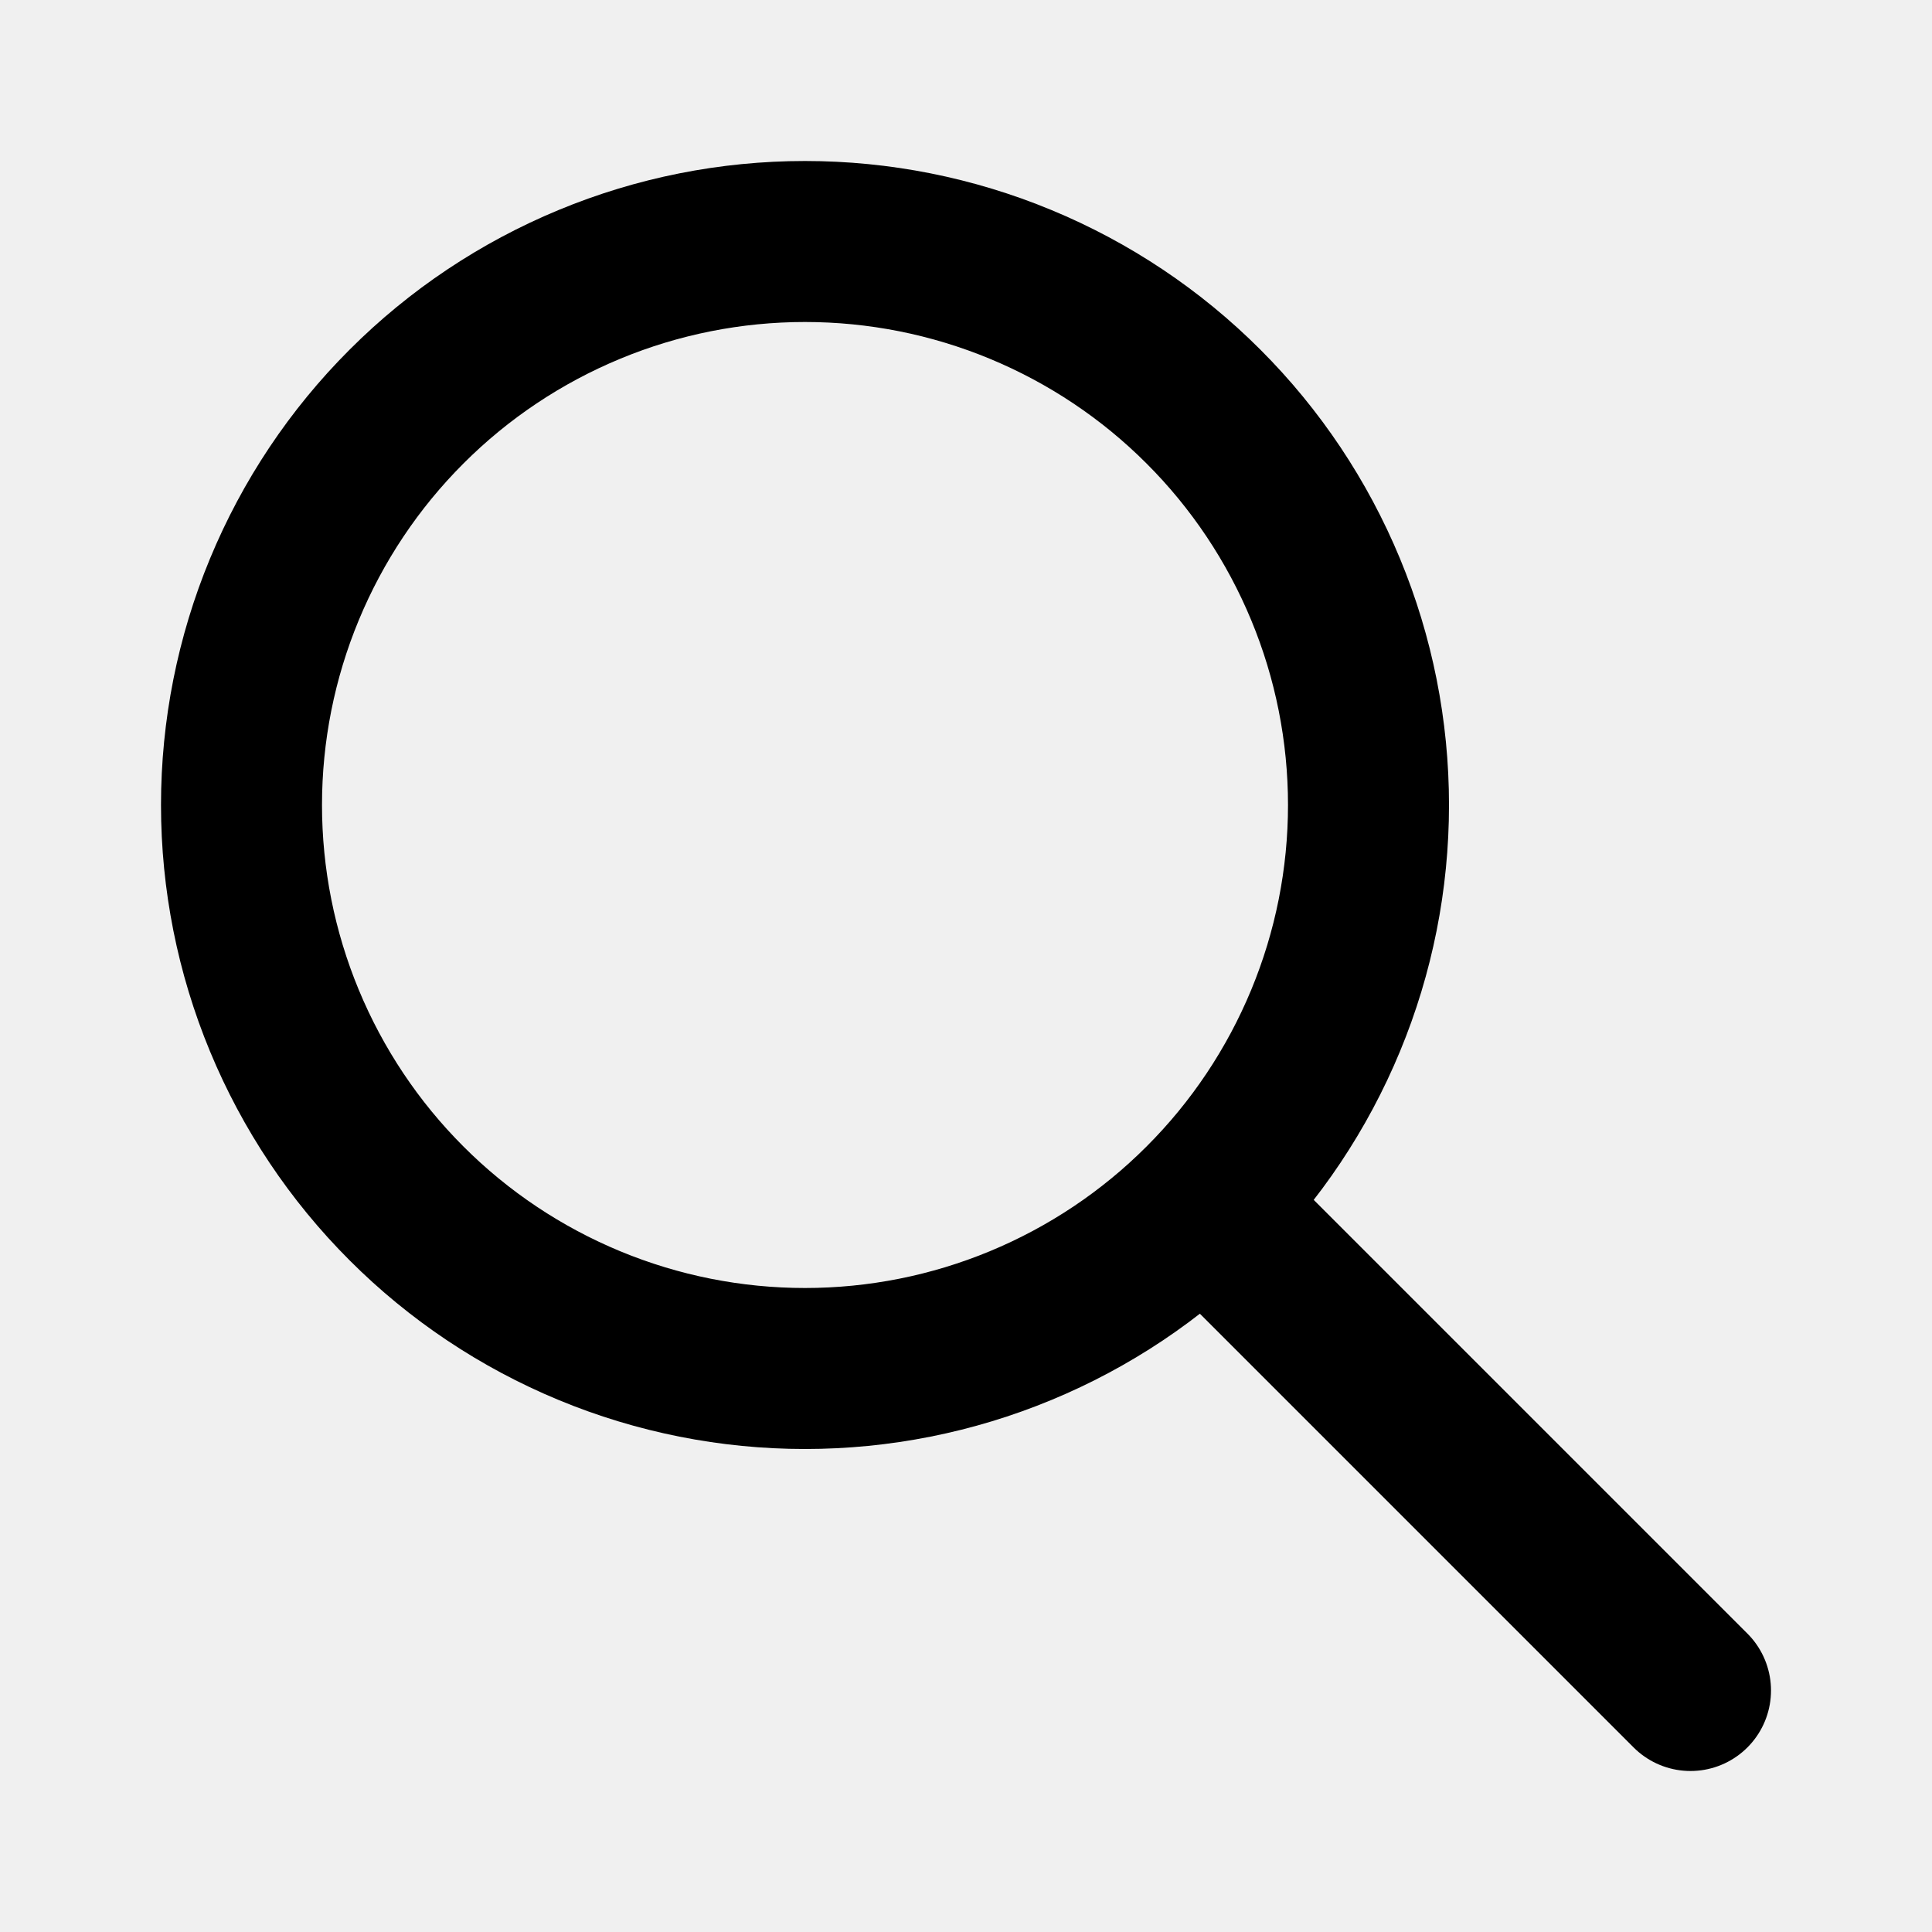
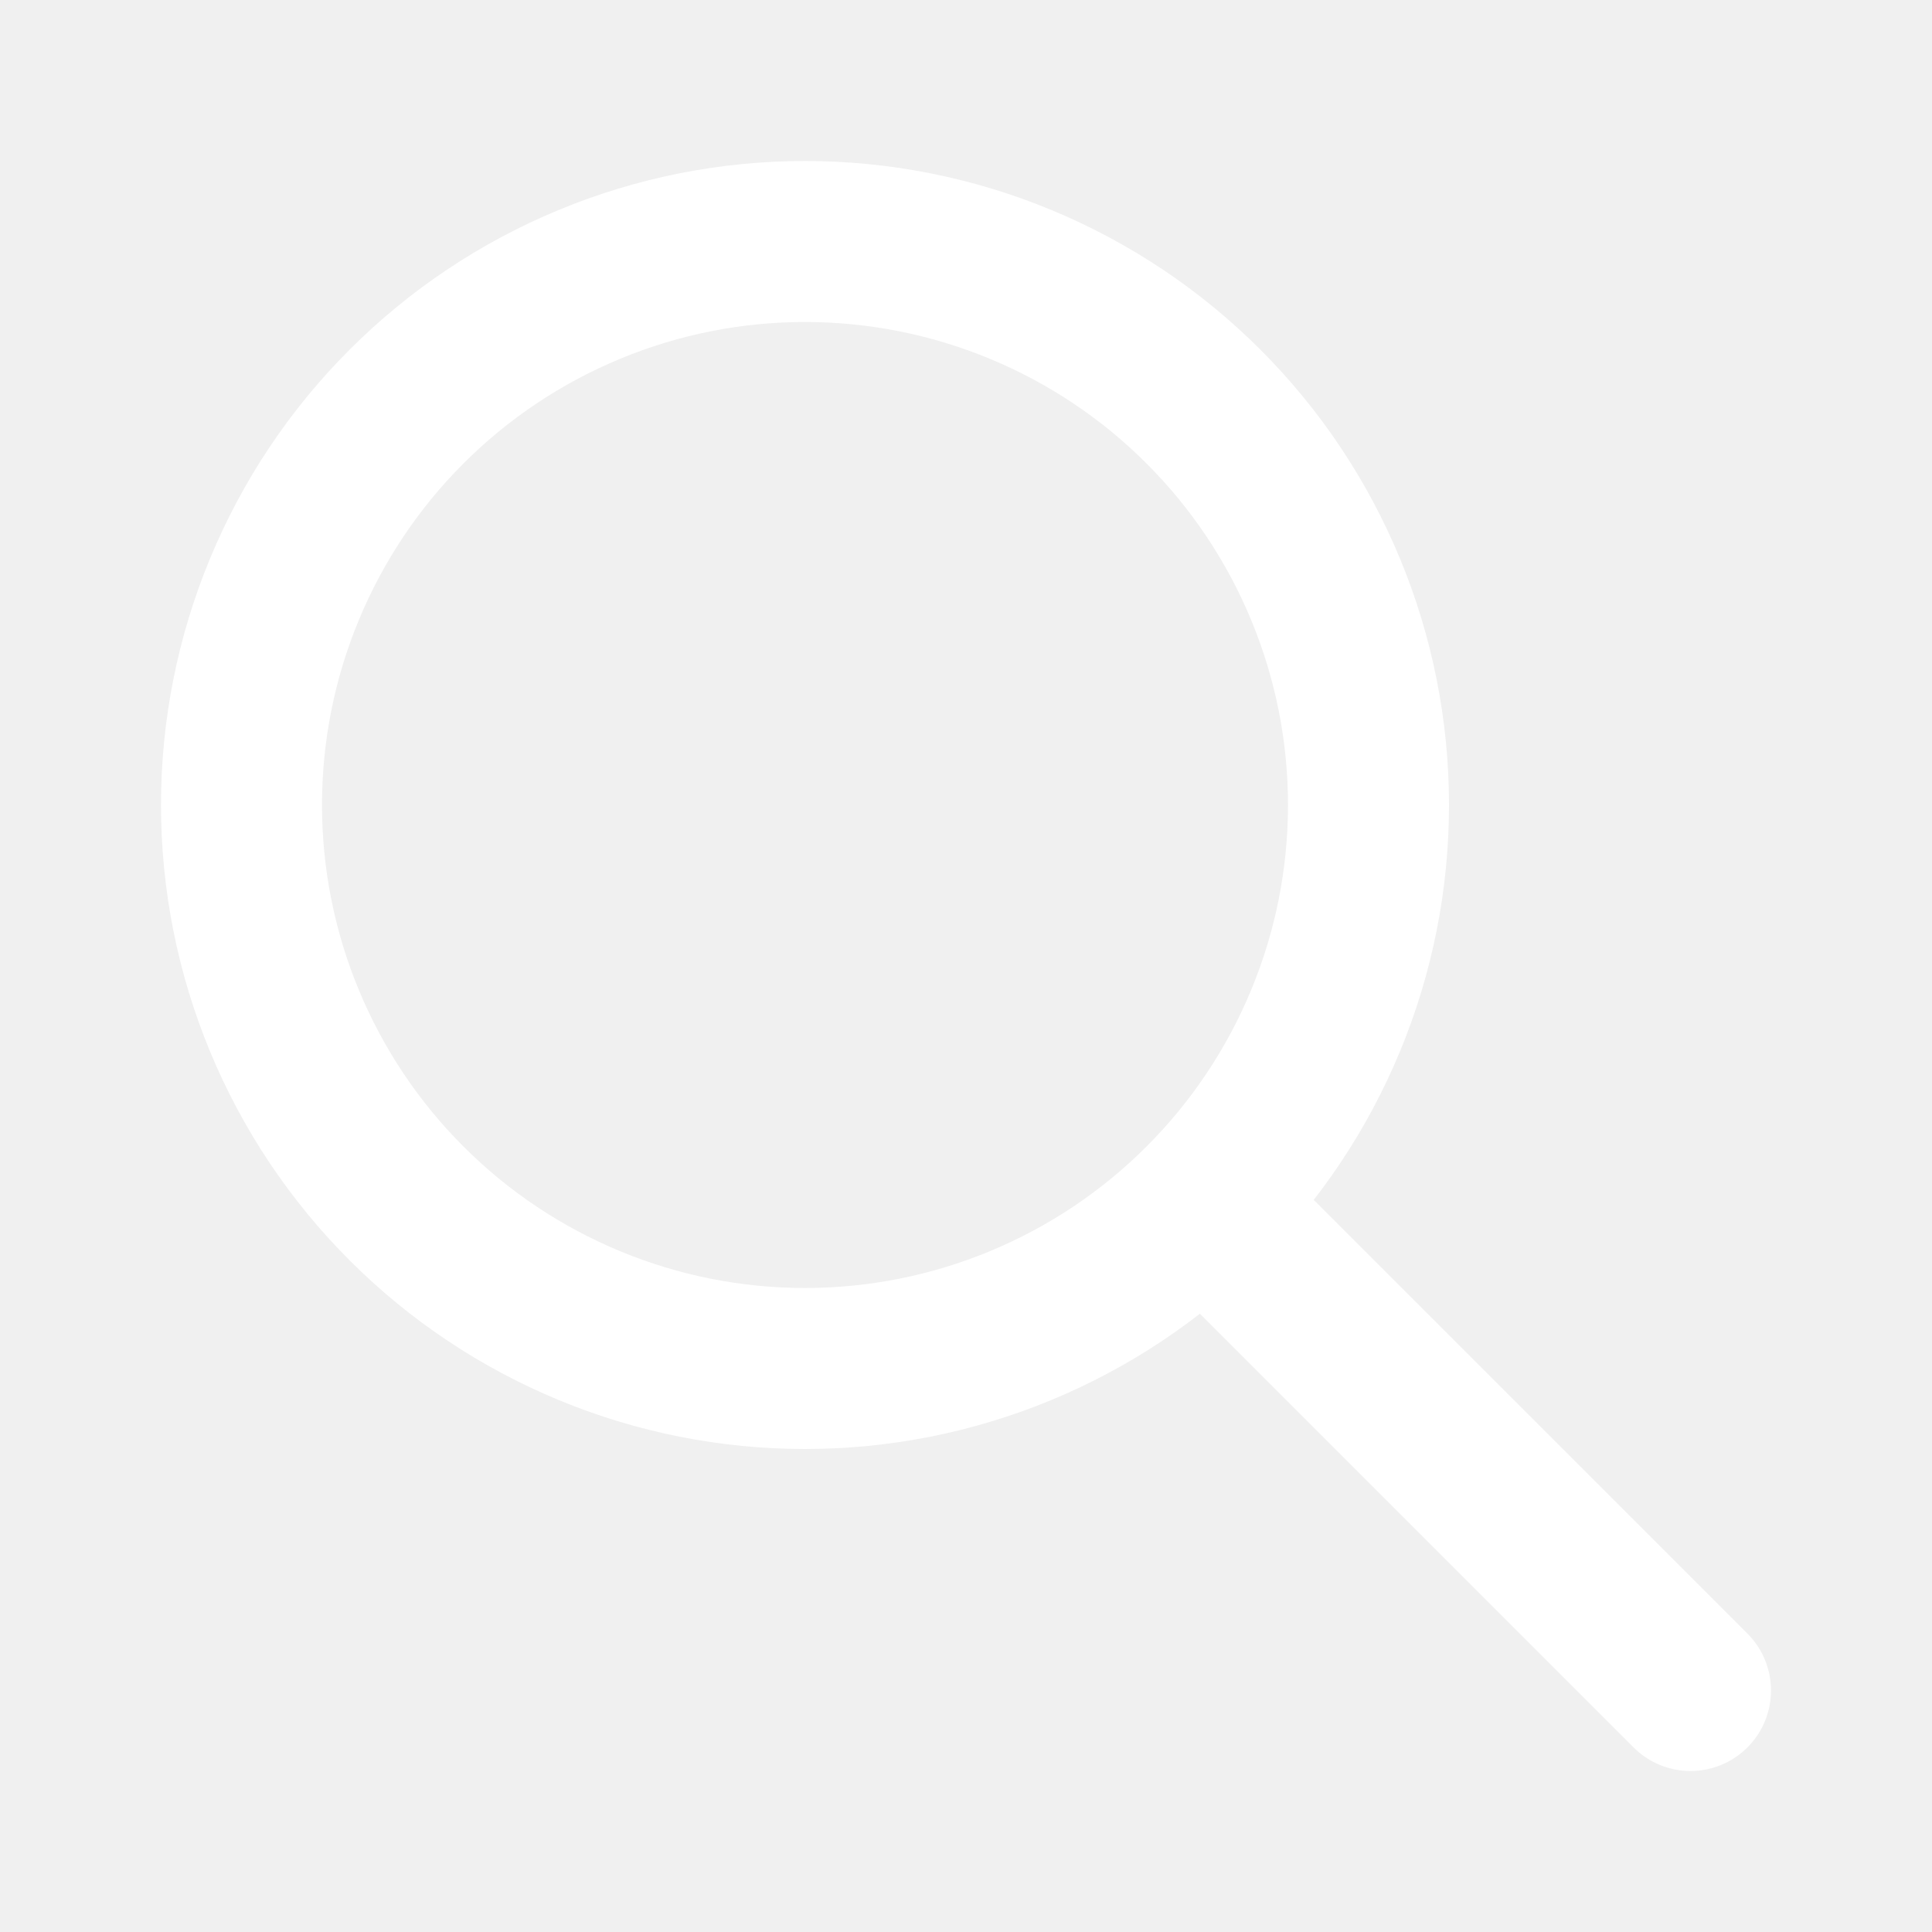
<svg xmlns="http://www.w3.org/2000/svg" width="30" height="30" viewBox="0 0 30 30" fill="none">
-   <path d="M26.25 26.25L18.75 18.75M3.75 12.5C3.75 13.649 3.976 14.787 4.416 15.848C4.856 16.91 5.5 17.875 6.313 18.687C7.125 19.5 8.09 20.144 9.152 20.584C10.213 21.024 11.351 21.25 12.5 21.25C13.649 21.25 14.787 21.024 15.848 20.584C16.91 20.144 17.875 19.5 18.687 18.687C19.5 17.875 20.144 16.91 20.584 15.848C21.024 14.787 21.25 13.649 21.25 12.5C21.25 11.351 21.024 10.213 20.584 9.152C20.144 8.09 19.5 7.125 18.687 6.313C17.875 5.5 16.91 4.856 15.848 4.416C14.787 3.976 13.649 3.75 12.5 3.75C11.351 3.75 10.213 3.976 9.152 4.416C8.09 4.856 7.125 5.5 6.313 6.313C5.5 7.125 4.856 8.09 4.416 9.152C3.976 10.213 3.75 11.351 3.75 12.5Z" stroke="black" stroke-width="2.5" stroke-linecap="round" stroke-linejoin="round" />
+   <path d="M26.25 26.25L18.75 18.75M3.75 12.5C3.75 13.649 3.976 14.787 4.416 15.848C4.856 16.91 5.5 17.875 6.313 18.687C7.125 19.5 8.09 20.144 9.152 20.584C10.213 21.024 11.351 21.25 12.5 21.25C13.649 21.25 14.787 21.024 15.848 20.584C16.91 20.144 17.875 19.5 18.687 18.687C19.5 17.875 20.144 16.91 20.584 15.848C21.024 14.787 21.25 13.649 21.25 12.5C21.25 11.351 21.024 10.213 20.584 9.152C20.144 8.09 19.5 7.125 18.687 6.313C17.875 5.5 16.91 4.856 15.848 4.416C14.787 3.976 13.649 3.75 12.5 3.75C11.351 3.75 10.213 3.976 9.152 4.416C8.09 4.856 7.125 5.5 6.313 6.313C5.5 7.125 4.856 8.09 4.416 9.152C3.976 10.213 3.75 11.351 3.75 12.5Z" stroke="white" stroke-width="2.5" stroke-linecap="round" stroke-linejoin="round" />
</svg>
